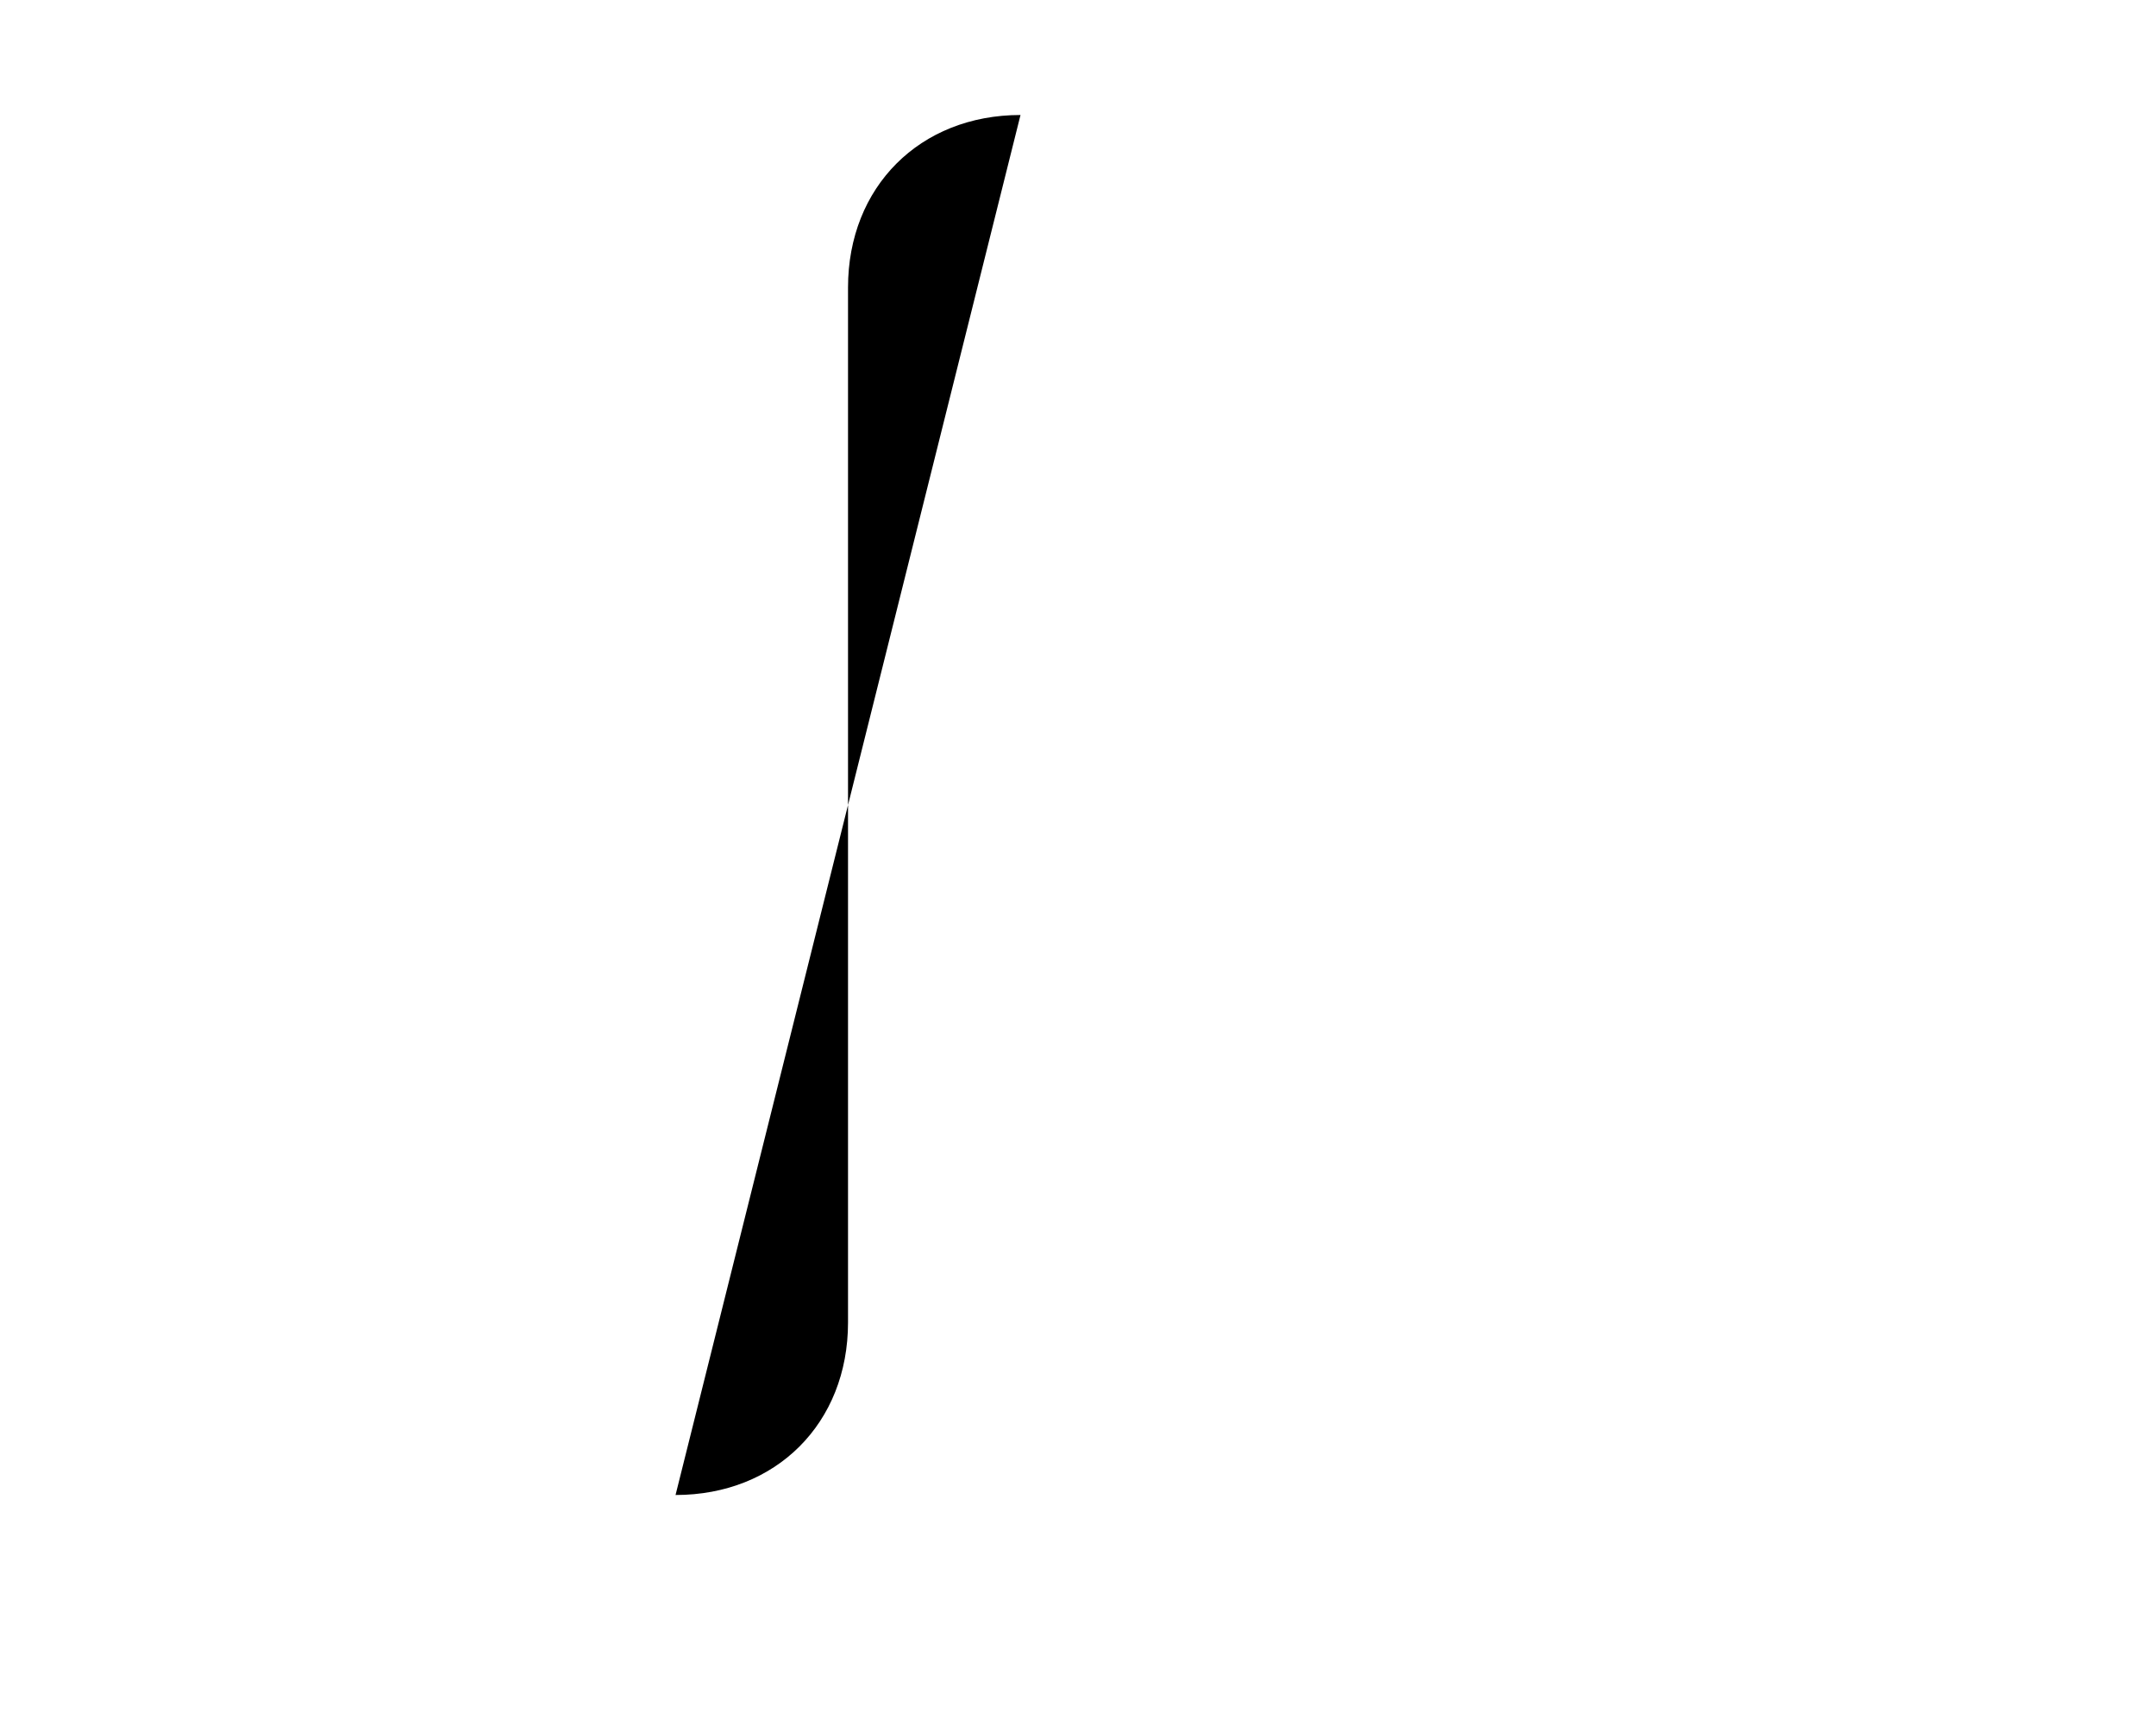
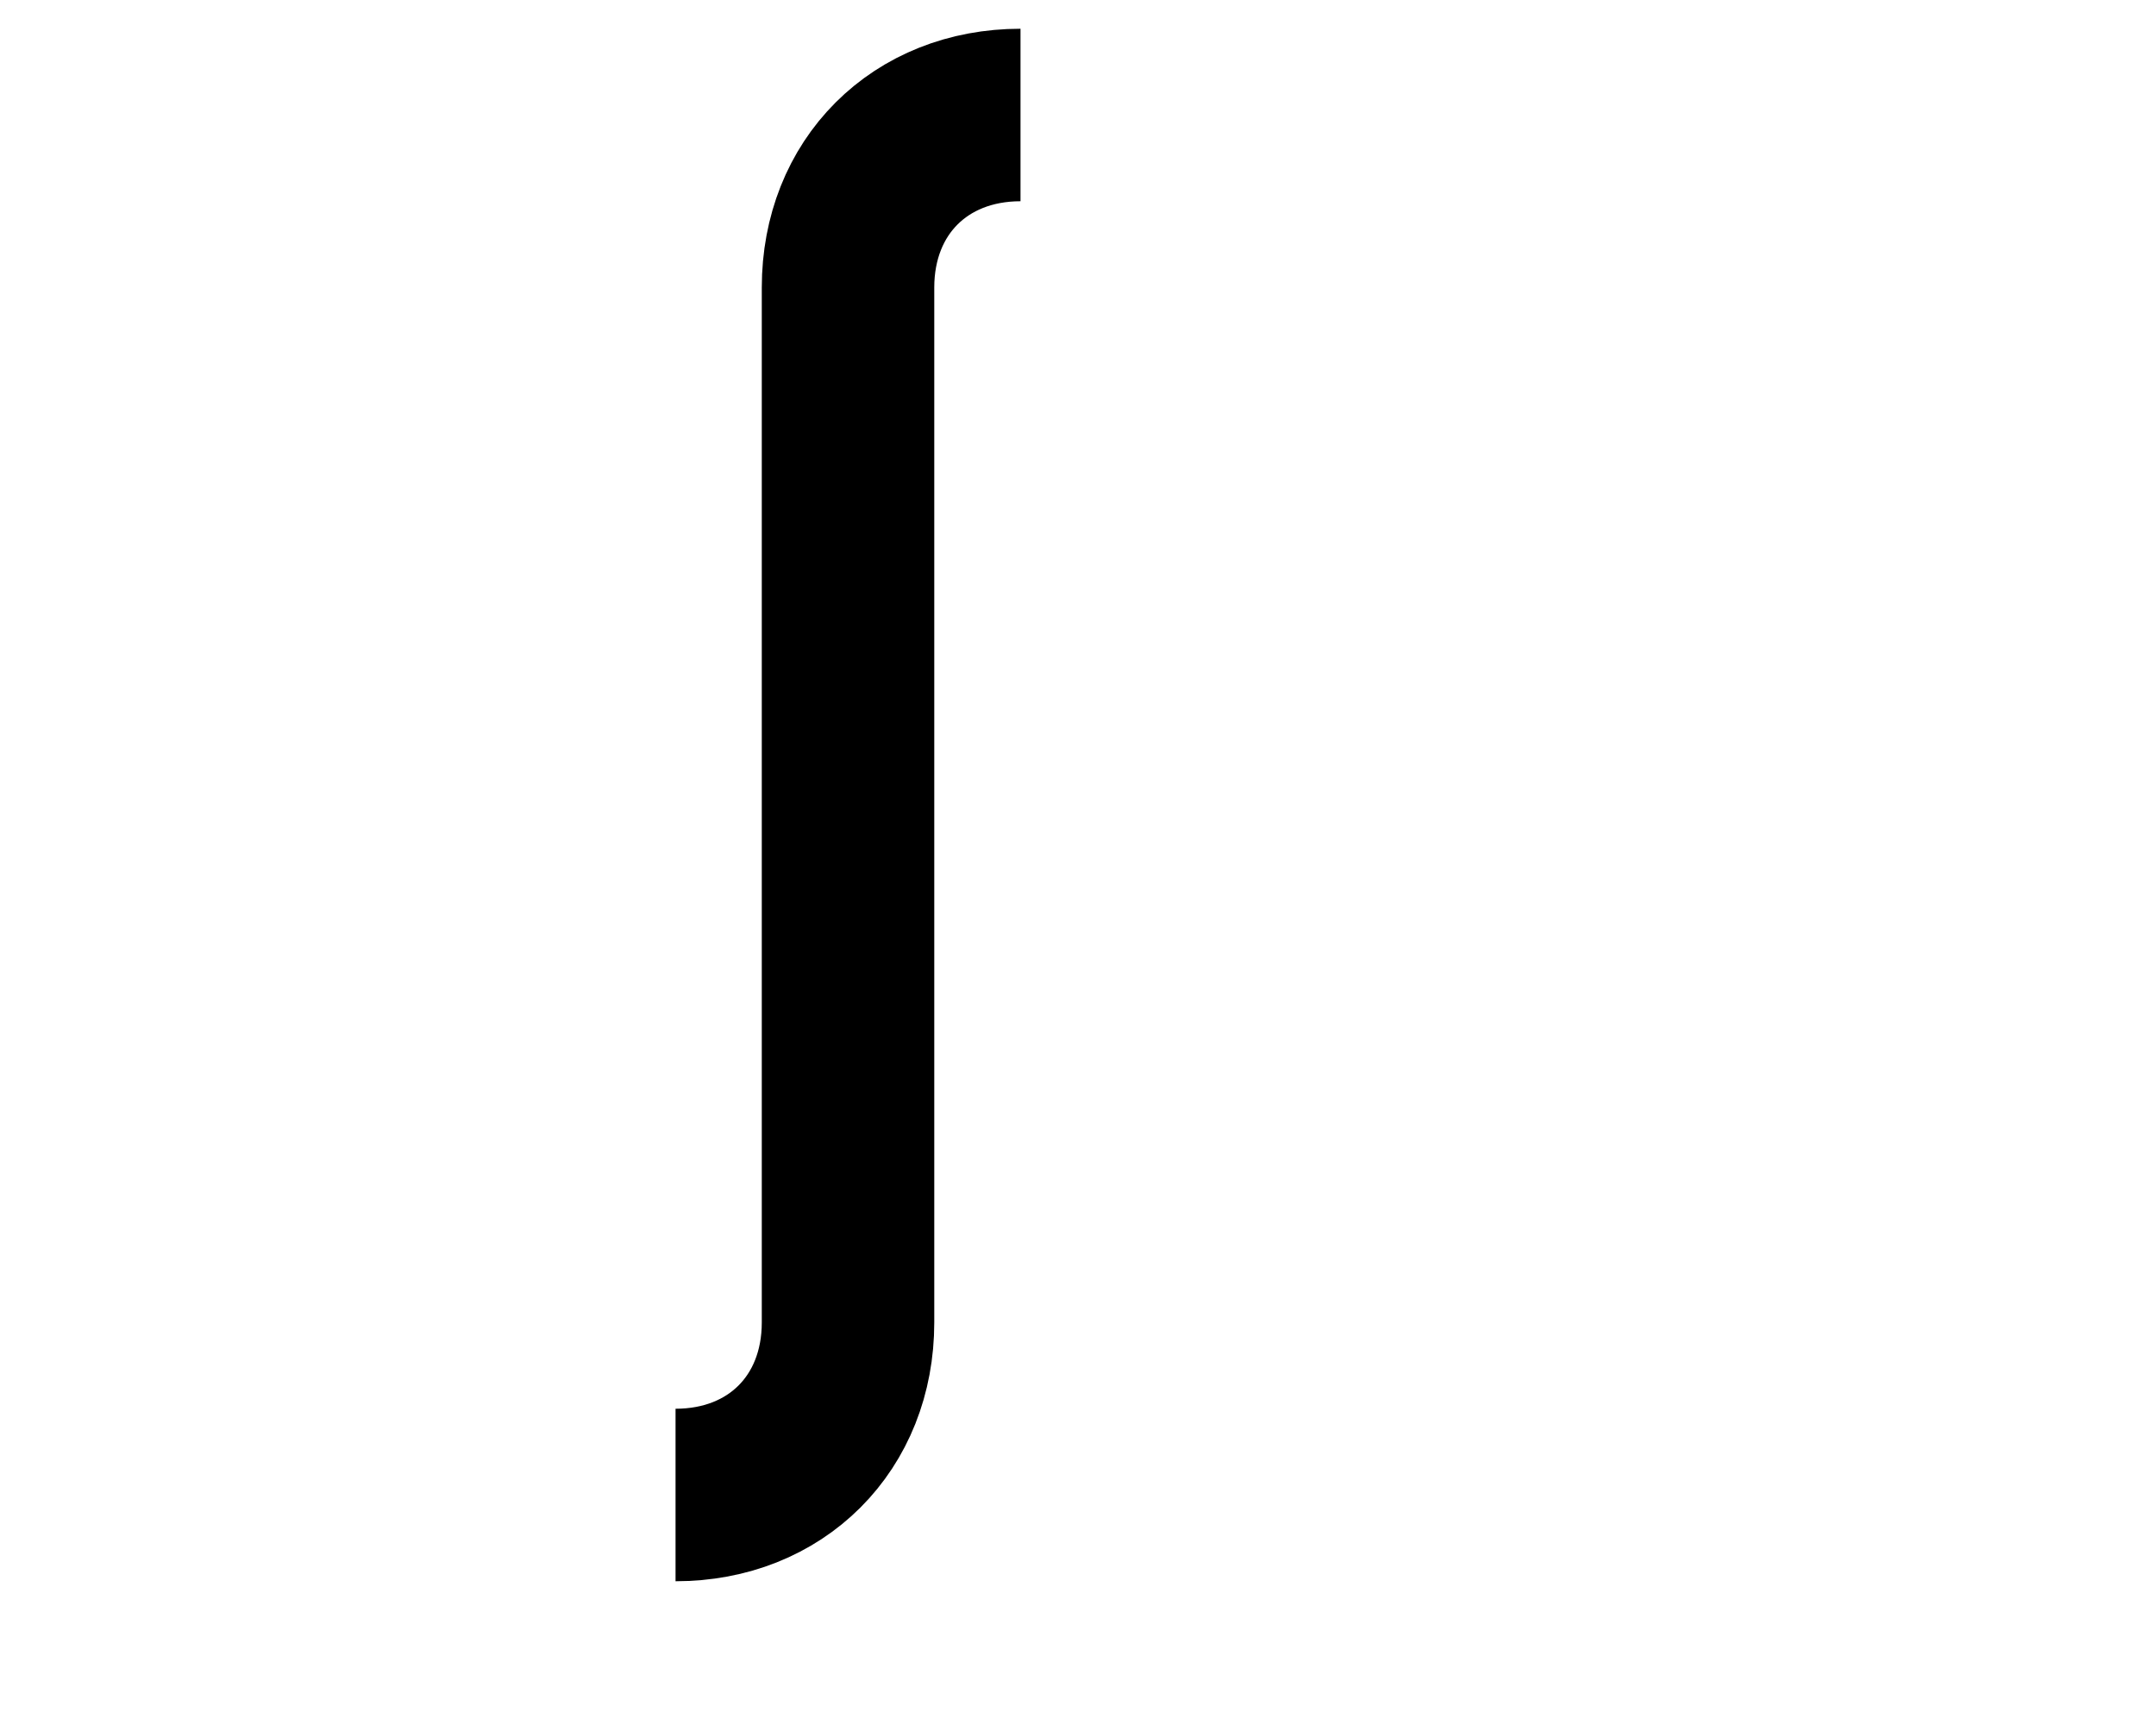
- <svg xmlns="http://www.w3.org/2000/svg" xmlns:html="http://www.w3.org/1999/xhtml" width="25cm" height="20cm" viewBox="4 -2 6 30" version="1.1">
-   <defs>
-     <html:link href="./svg.css" type="text/css" rel="stylesheet" />
-   </defs>
+ <svg xmlns="http://www.w3.org/2000/svg" width="25cm" height="20cm" viewBox="4 -2 6 30" version="1.1">
+   <style type="text/css">
+     .Stroke { fill:none; stroke:black; stroke-width:3 }
+   </style>
  <path class="Stroke" d="   M6,0   C4.25,0 3,1.25 3,3   L3,21   C3,22.75 1.75,24 0,24 " />
</svg>
